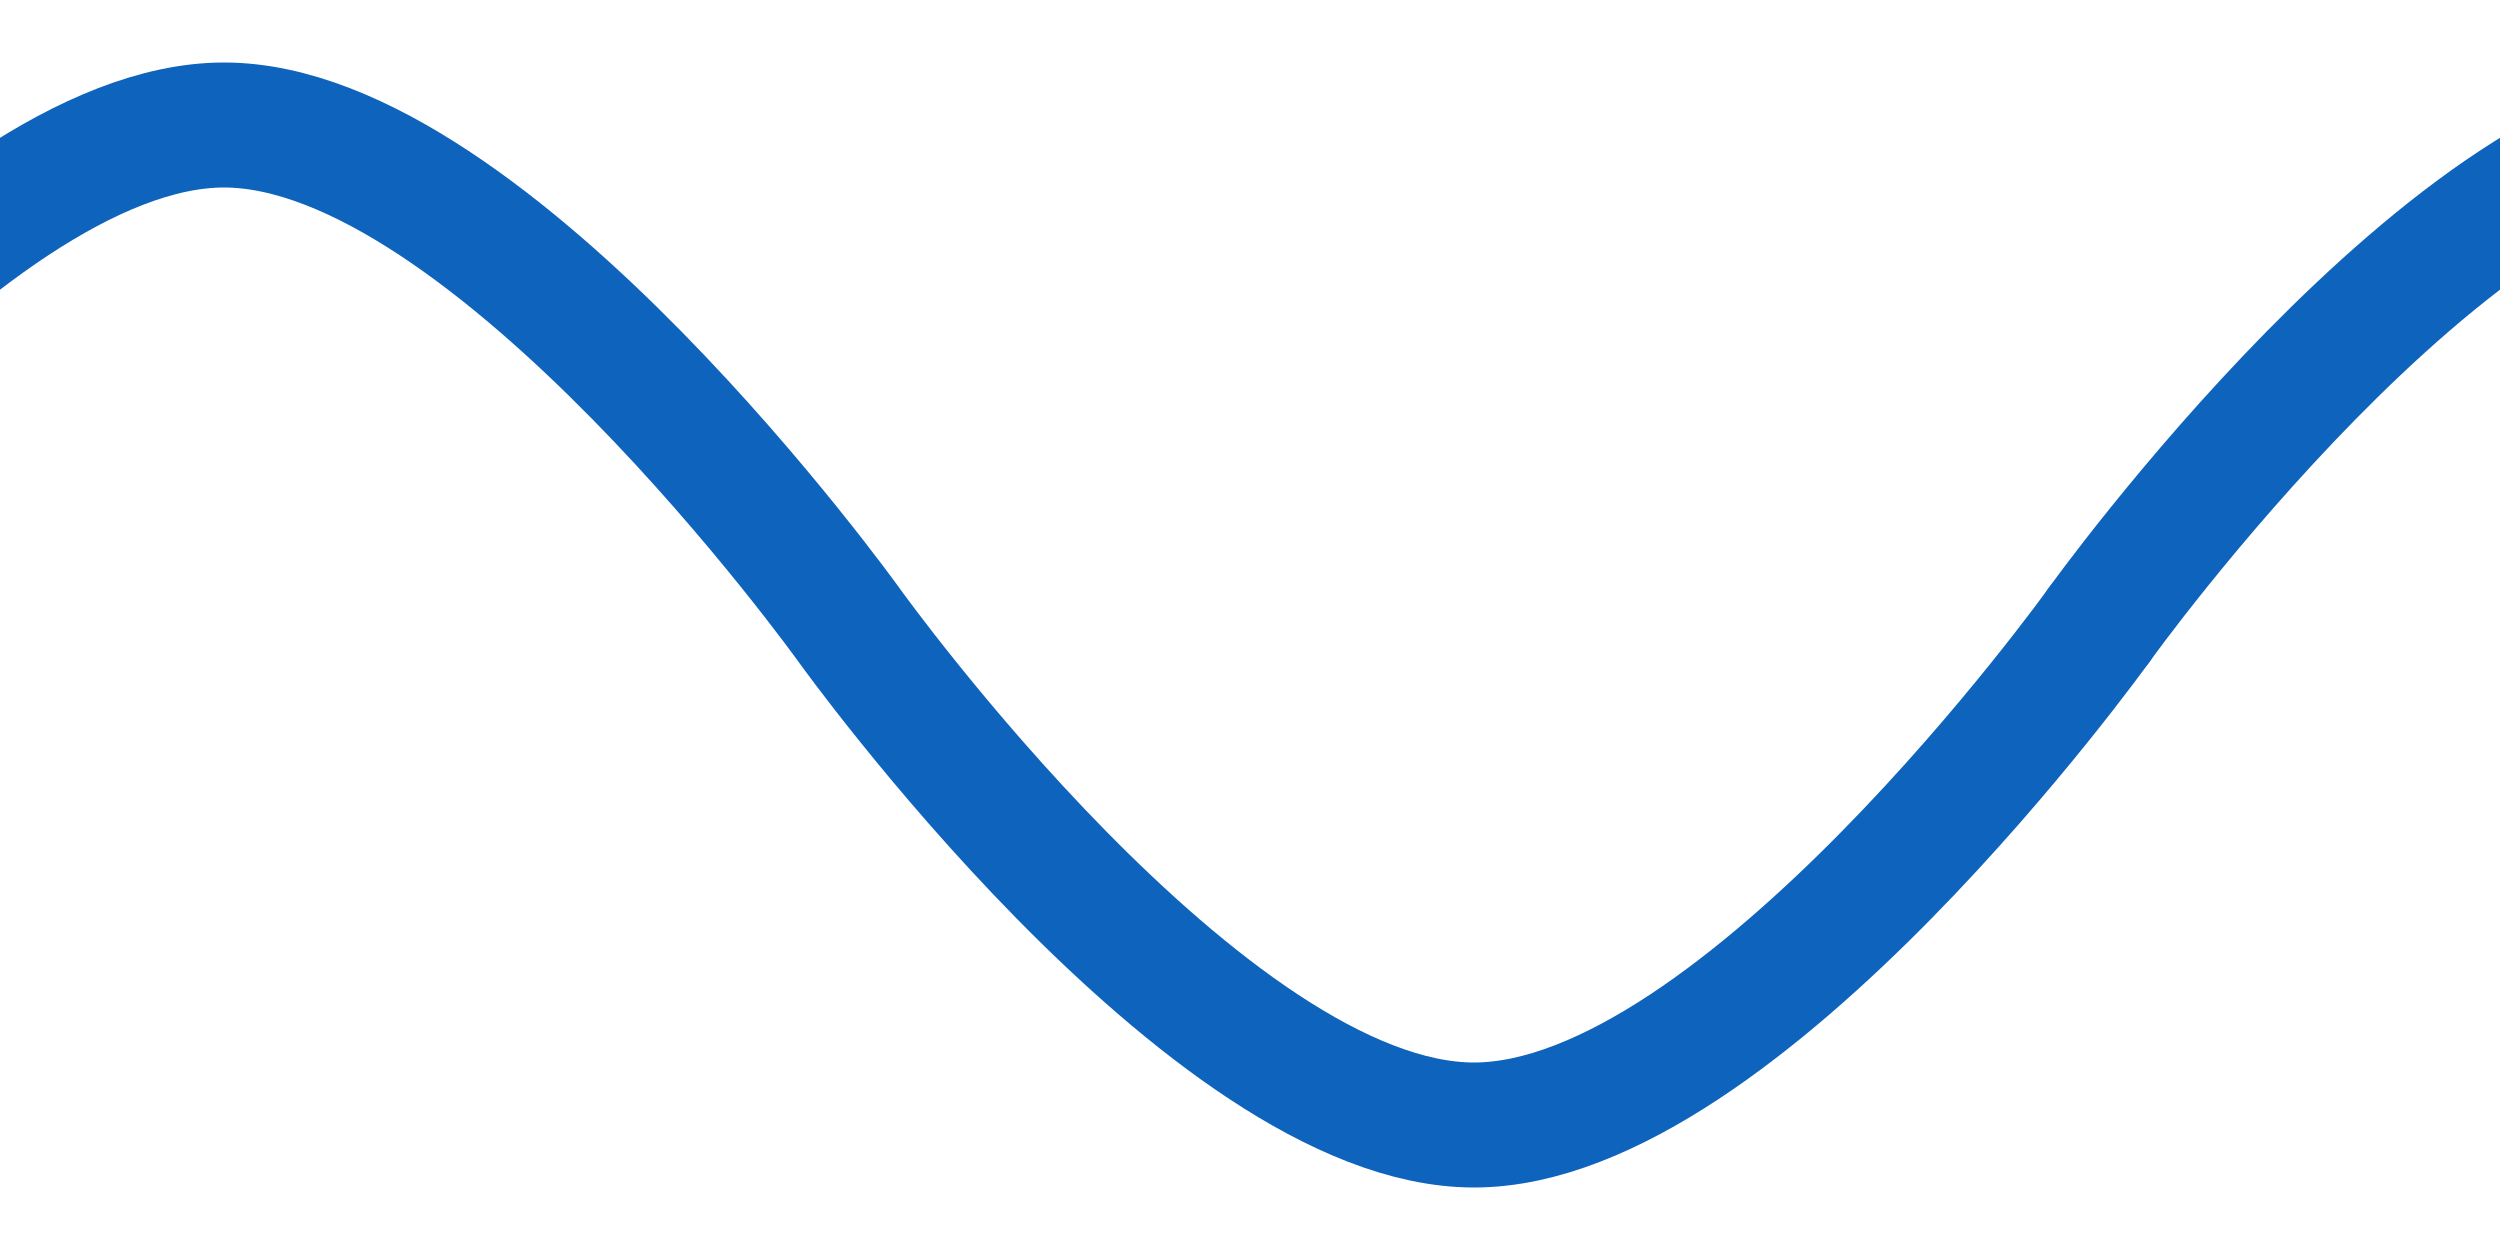
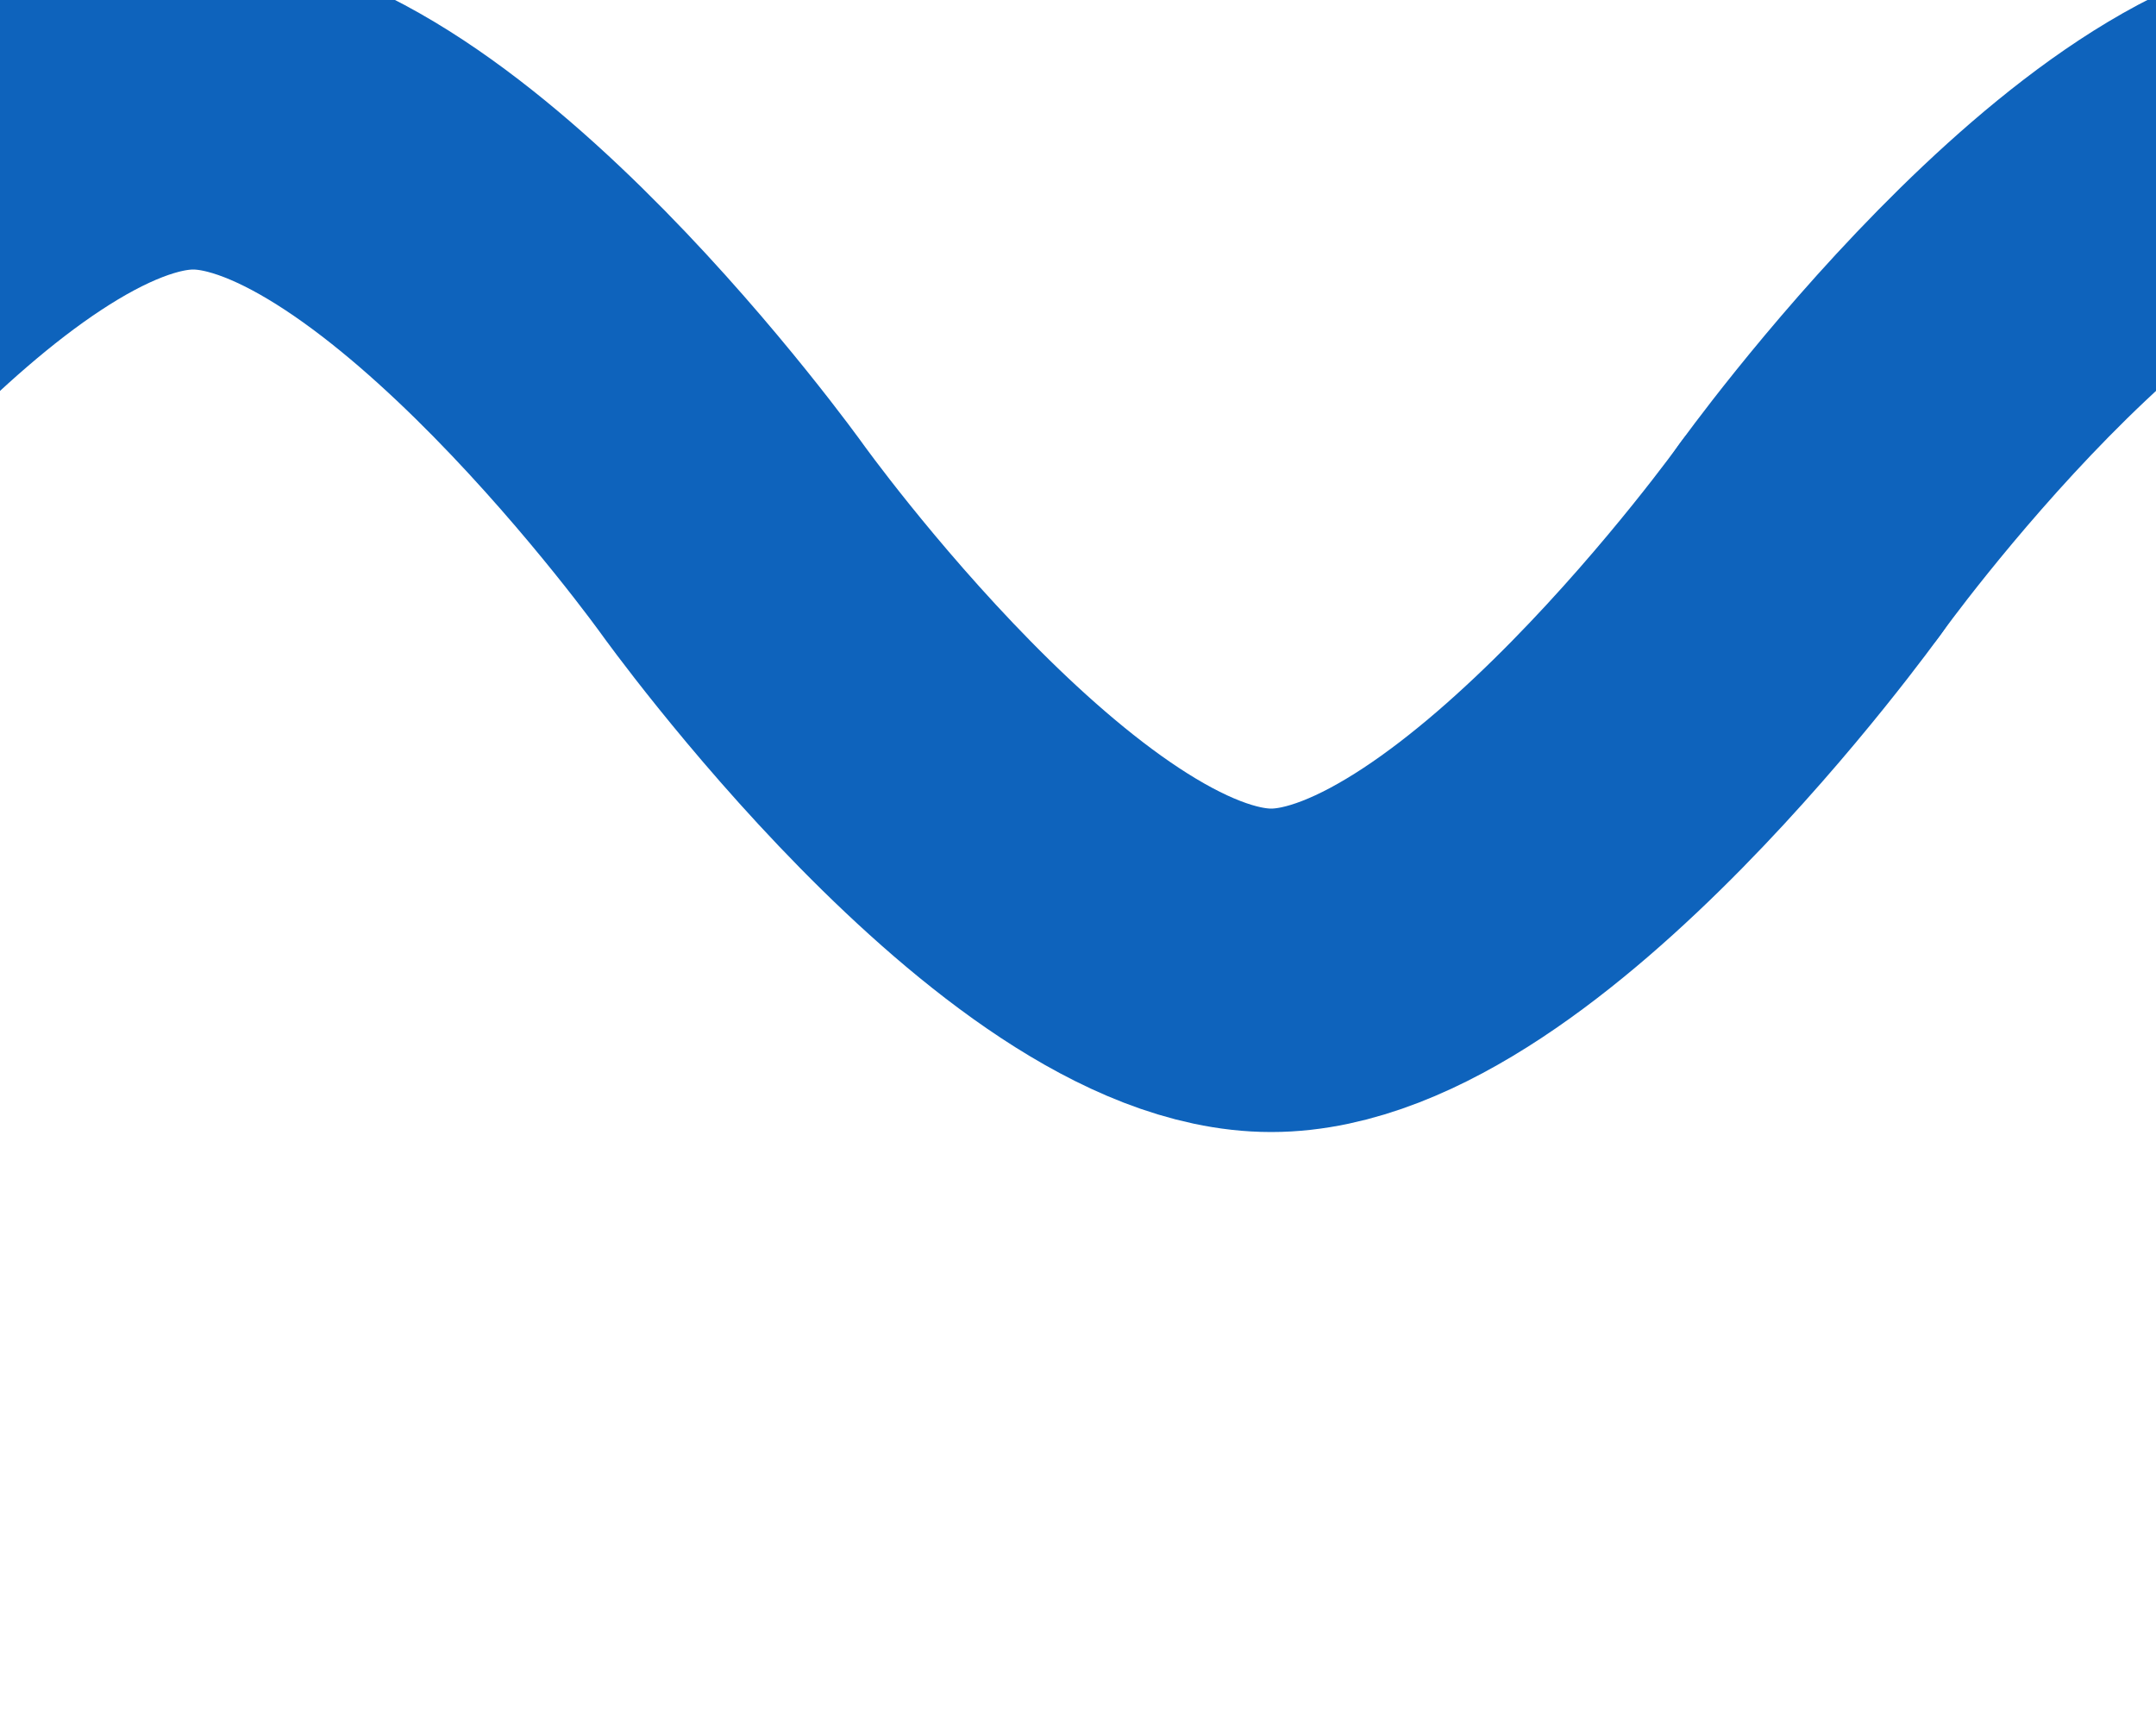
- <svg xmlns="http://www.w3.org/2000/svg" width="100%" height="100%" viewBox="0 0 100 50" version="1.1" id="svg1">
+ <svg xmlns="http://www.w3.org/2000/svg" width="100%" height="100%" viewBox="0 0 100 80" version="1.1" id="svg1">
  <defs id="defs1" />
  <g id="layer1">
-     <path style="fill:none;fill-opacity:1;fill-rule:evenodd;stroke:#0e63bc;stroke-width:5;stroke-linecap:round;stroke-linejoin:miter;stroke-dasharray:none;stroke-opacity:1;paint-order:normal" d="m -16.039,25 c 0,0 14.328,-20 25,-20 10.672,0 25,20 25,20 0,0 14.328,20 25,20 10.672,0 25,-20 25,-20" id="path2-7" />
-     <path style="fill:none;fill-opacity:1;fill-rule:evenodd;stroke:#0e63bc;stroke-width:5;stroke-linecap:round;stroke-linejoin:miter;stroke-dasharray:none;stroke-opacity:1;paint-order:normal" d="m 83.961,25 c 0,0 14.328,-20 25,-20 10.672,0 25,20 25,20 0,0 14.328,20 25,20 10.672,0 25,-20 25,-20" id="path2-3-8" />
+     <path style="fill:none;fill-opacity:1;fill-rule:evenodd;stroke:#0e63bc;stroke-width:15;stroke-linecap:round;stroke-linejoin:miter;stroke-dasharray:none;stroke-opacity:1;paint-order:normal" d="m -16.039,25 c 0,0 14.328,-20 25,-20 10.672,0 25,20 25,20 0,0 14.328,20 25,20 10.672,0 25,-20 25,-20" id="path2-7" />
+     <path style="fill:none;fill-opacity:1;fill-rule:evenodd;stroke:#0e63bc;stroke-width:15;stroke-linecap:round;stroke-linejoin:miter;stroke-dasharray:none;stroke-opacity:1;paint-order:normal" d="m 83.961,25 c 0,0 14.328,-20 25,-20 10.672,0 25,20 25,20 0,0 14.328,20 25,20 10.672,0 25,-20 25,-20" id="path2-3-8" />
  </g>
</svg>
